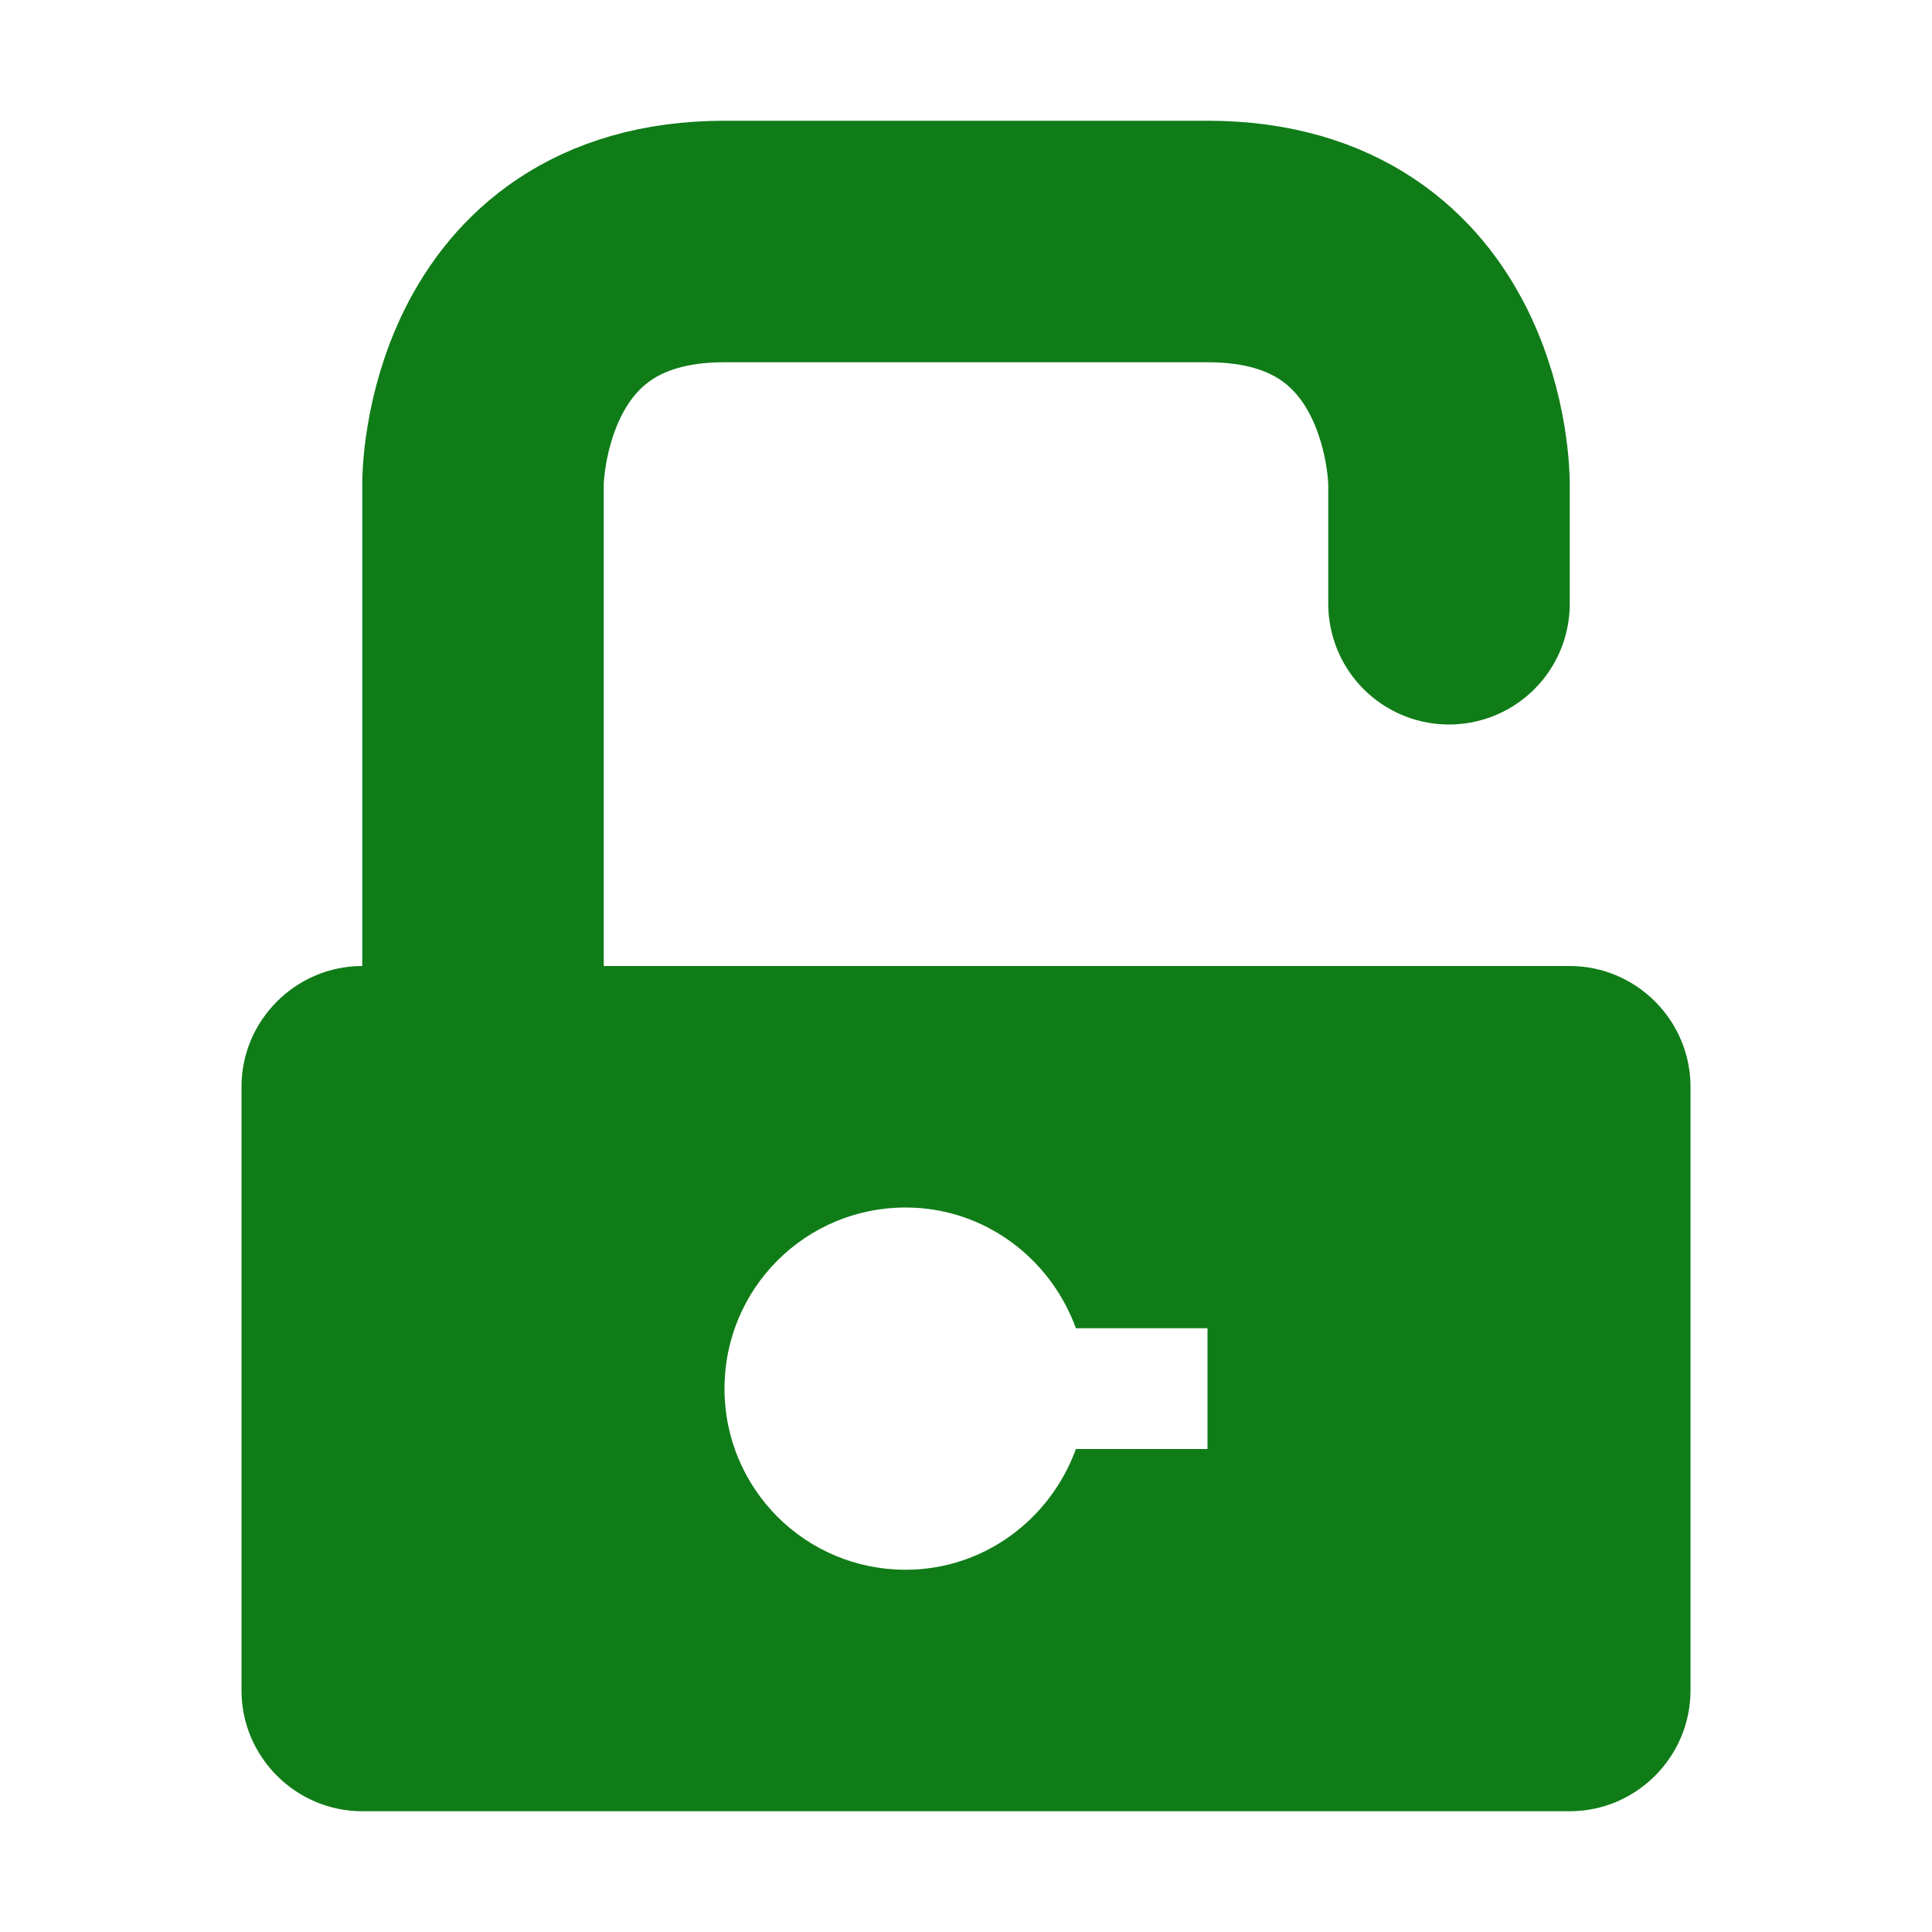
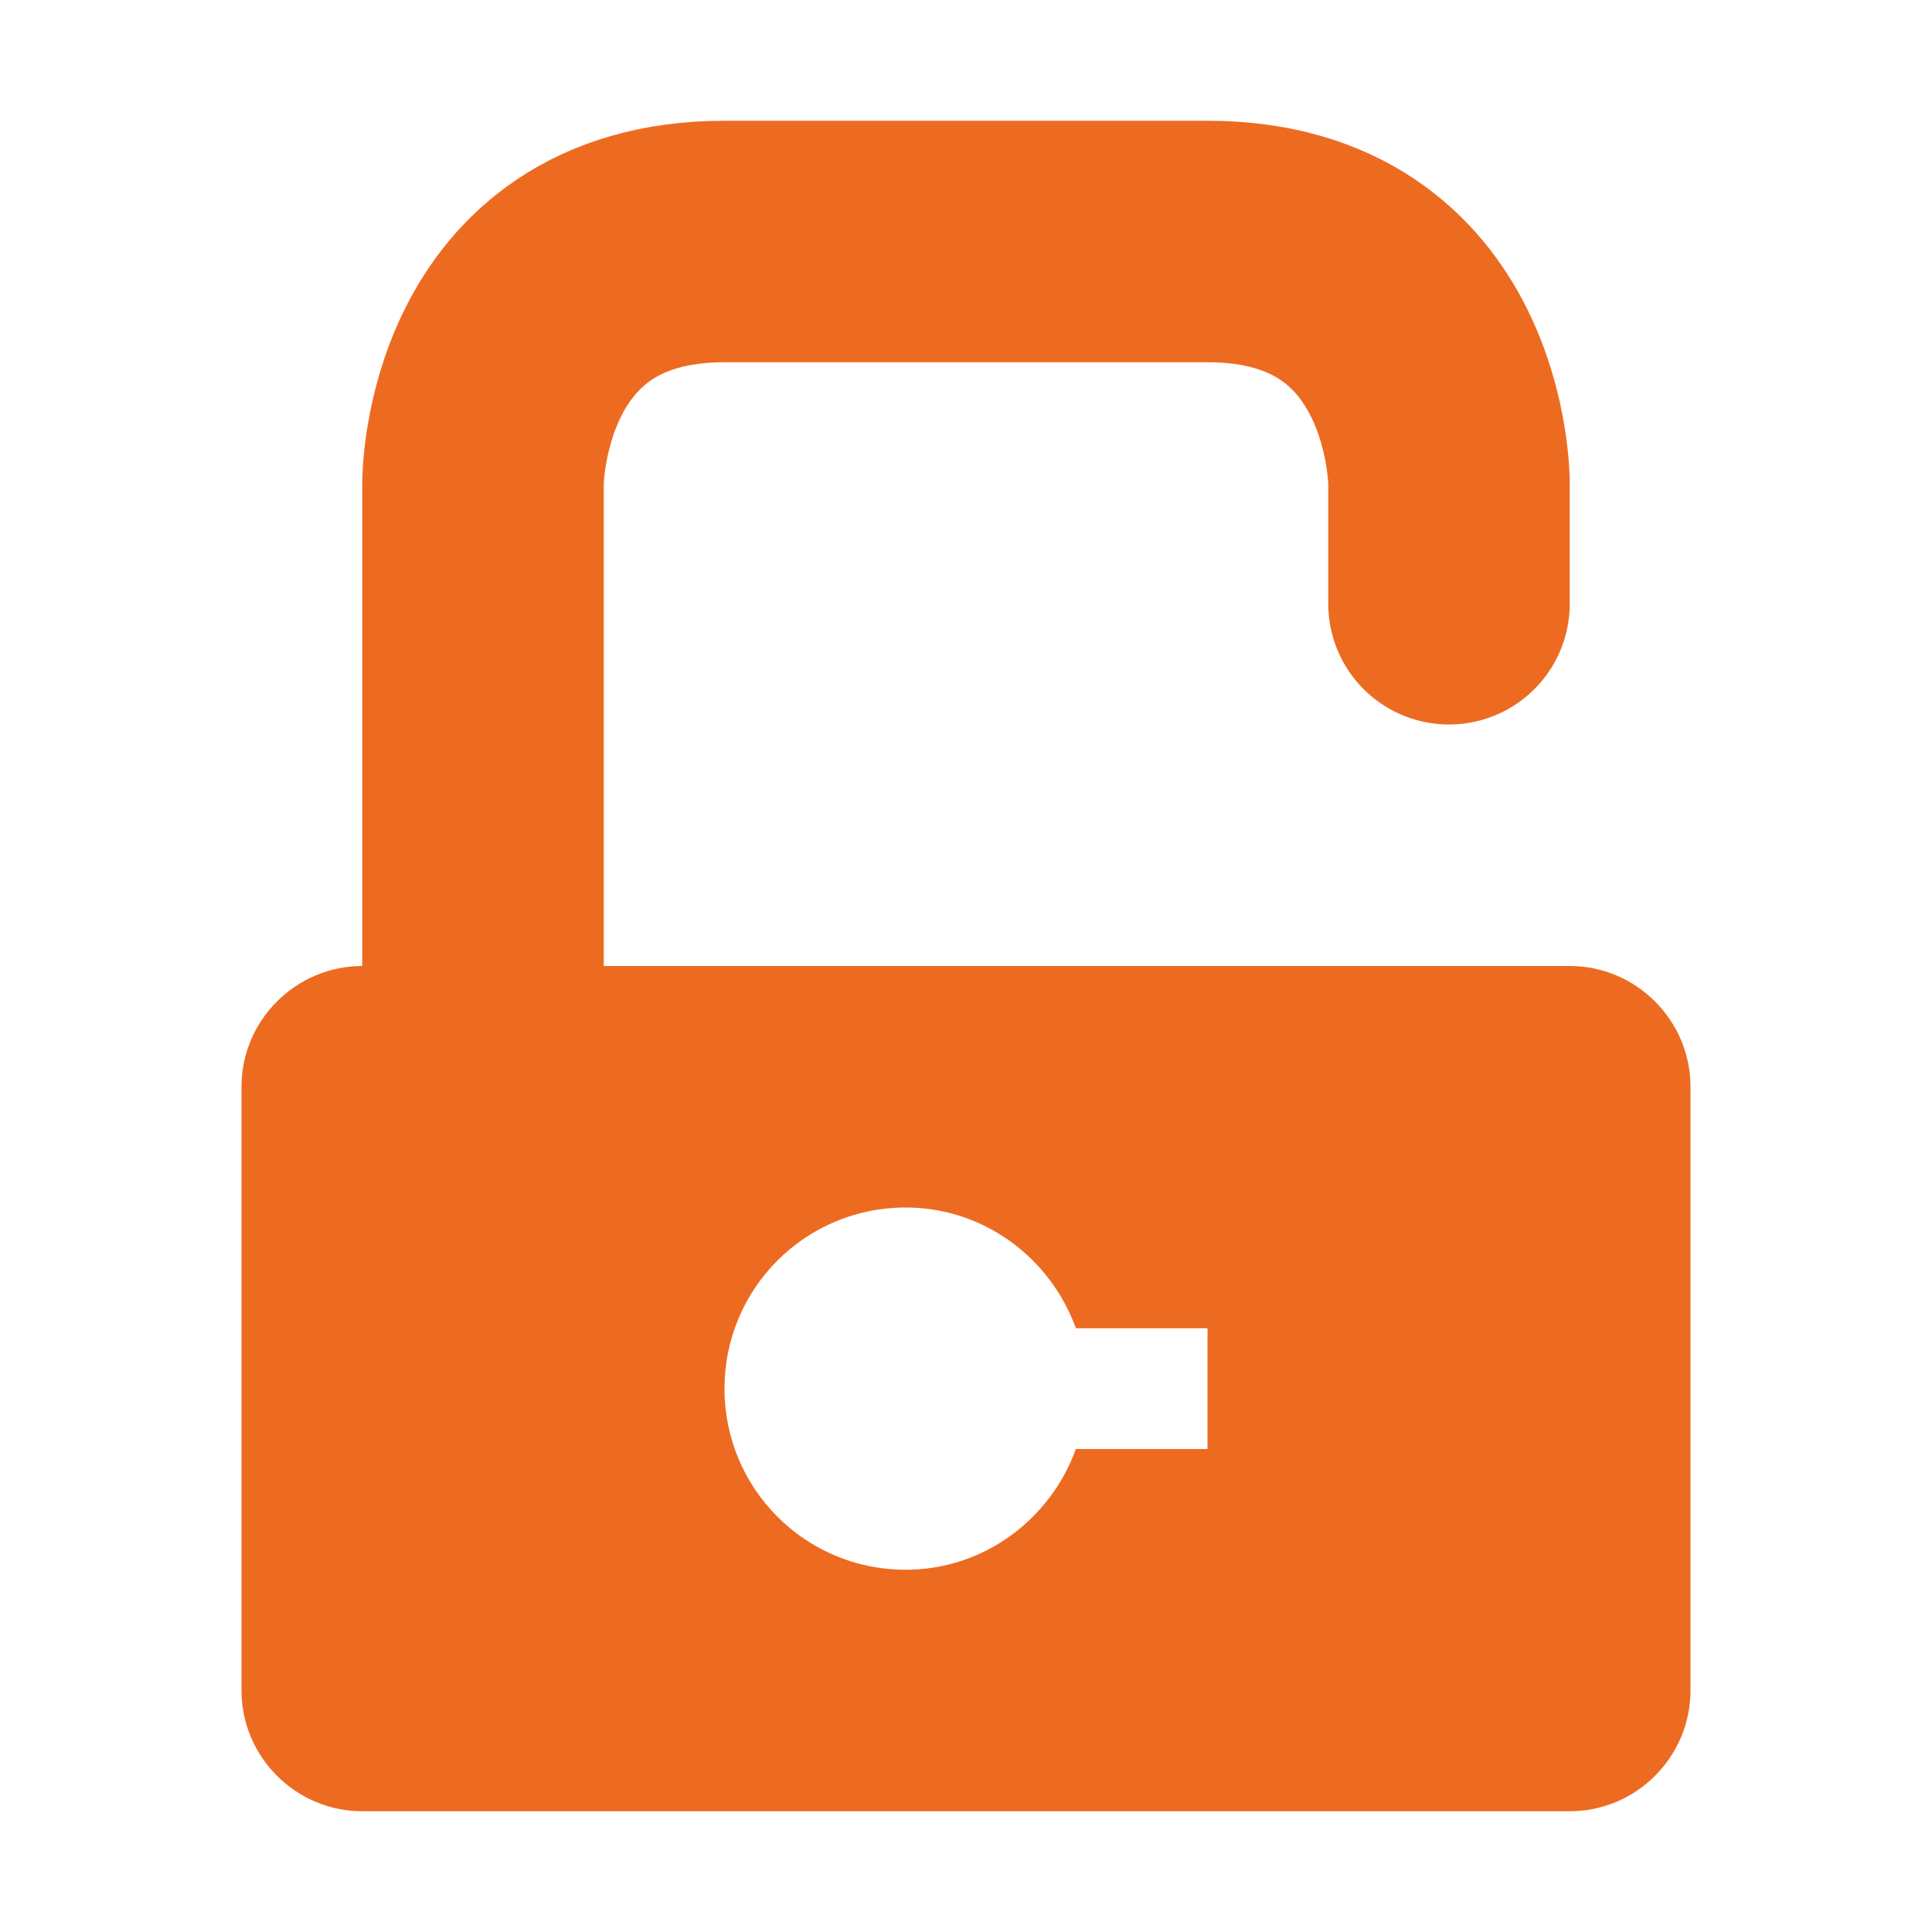
<svg xmlns="http://www.w3.org/2000/svg" version="1.0" id="Layer_1" x="0px" y="0px" viewBox="0 0 16 16" enable-background="new 0 0 16 16" xml:space="preserve">
  <g id="lock_x5F_open">
-     <path fill="none" stroke="#107C18" stroke-width="2" stroke-linecap="round" stroke-miterlimit="10" d="M4,8V4c0,0,0-2,2-2   c1,0,3,0,4,0c2,0,2,2,2,2v1" />
-     <path fill="#107C18" d="M13,8H3C2.45,8,2,8.45,2,9v5c0,0.55,0.45,1,1,1h10c0.55,0,1-0.45,1-1V9C14,8.45,13.55,8,13,8z M10,12H8.91   c-0.21,0.58-0.76,1-1.41,1C6.67,13,6,12.33,6,11.5S6.67,10,7.5,10c0.65,0,1.2,0.42,1.41,1H10V12z" />
+     <path fill="none" stroke="#ED6B21" stroke-width="2" stroke-linecap="round" stroke-miterlimit="10" d="M4,8V4c0,0,0-2,2-2   c1,0,3,0,4,0c2,0,2,2,2,2v1" />
+     <path fill="#ED6B21" d="M13,8H3C2.45,8,2,8.45,2,9v5c0,0.55,0.45,1,1,1h10c0.55,0,1-0.45,1-1V9C14,8.45,13.55,8,13,8z M10,12H8.91   c-0.21,0.58-0.76,1-1.41,1C6.67,13,6,12.33,6,11.5S6.67,10,7.5,10c0.65,0,1.2,0.42,1.41,1H10V12z" />
  </g>
</svg>
